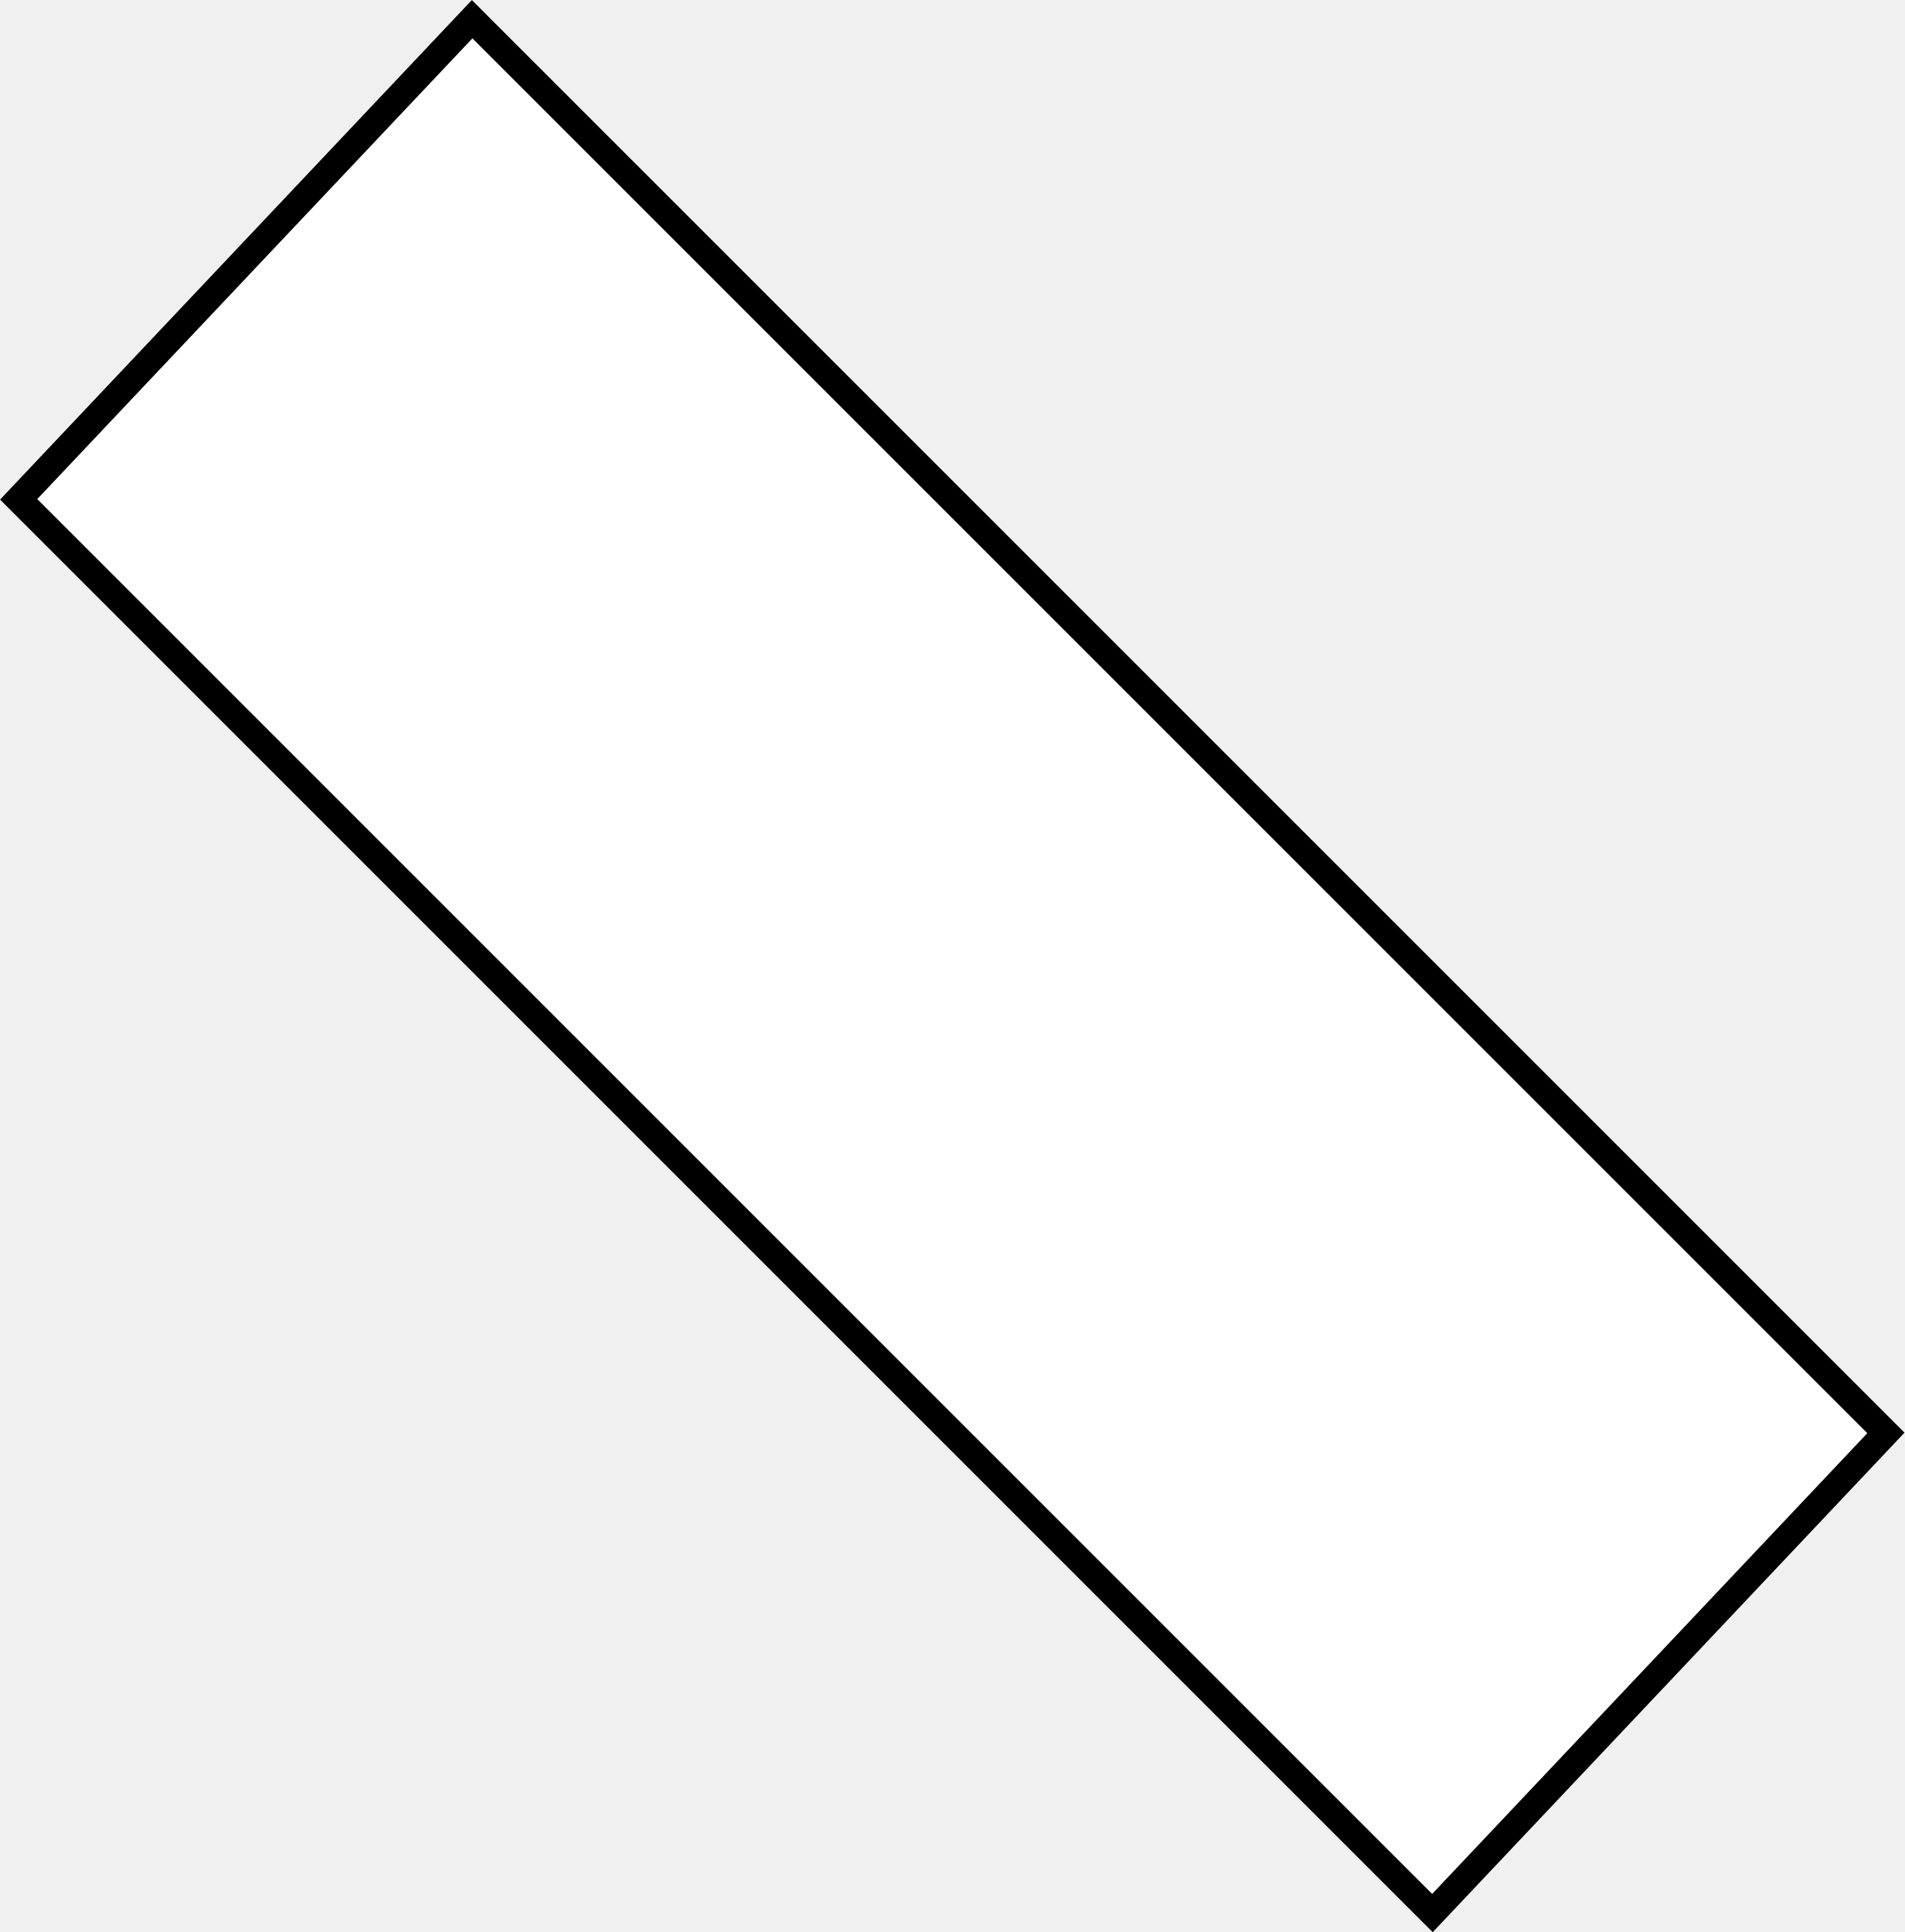
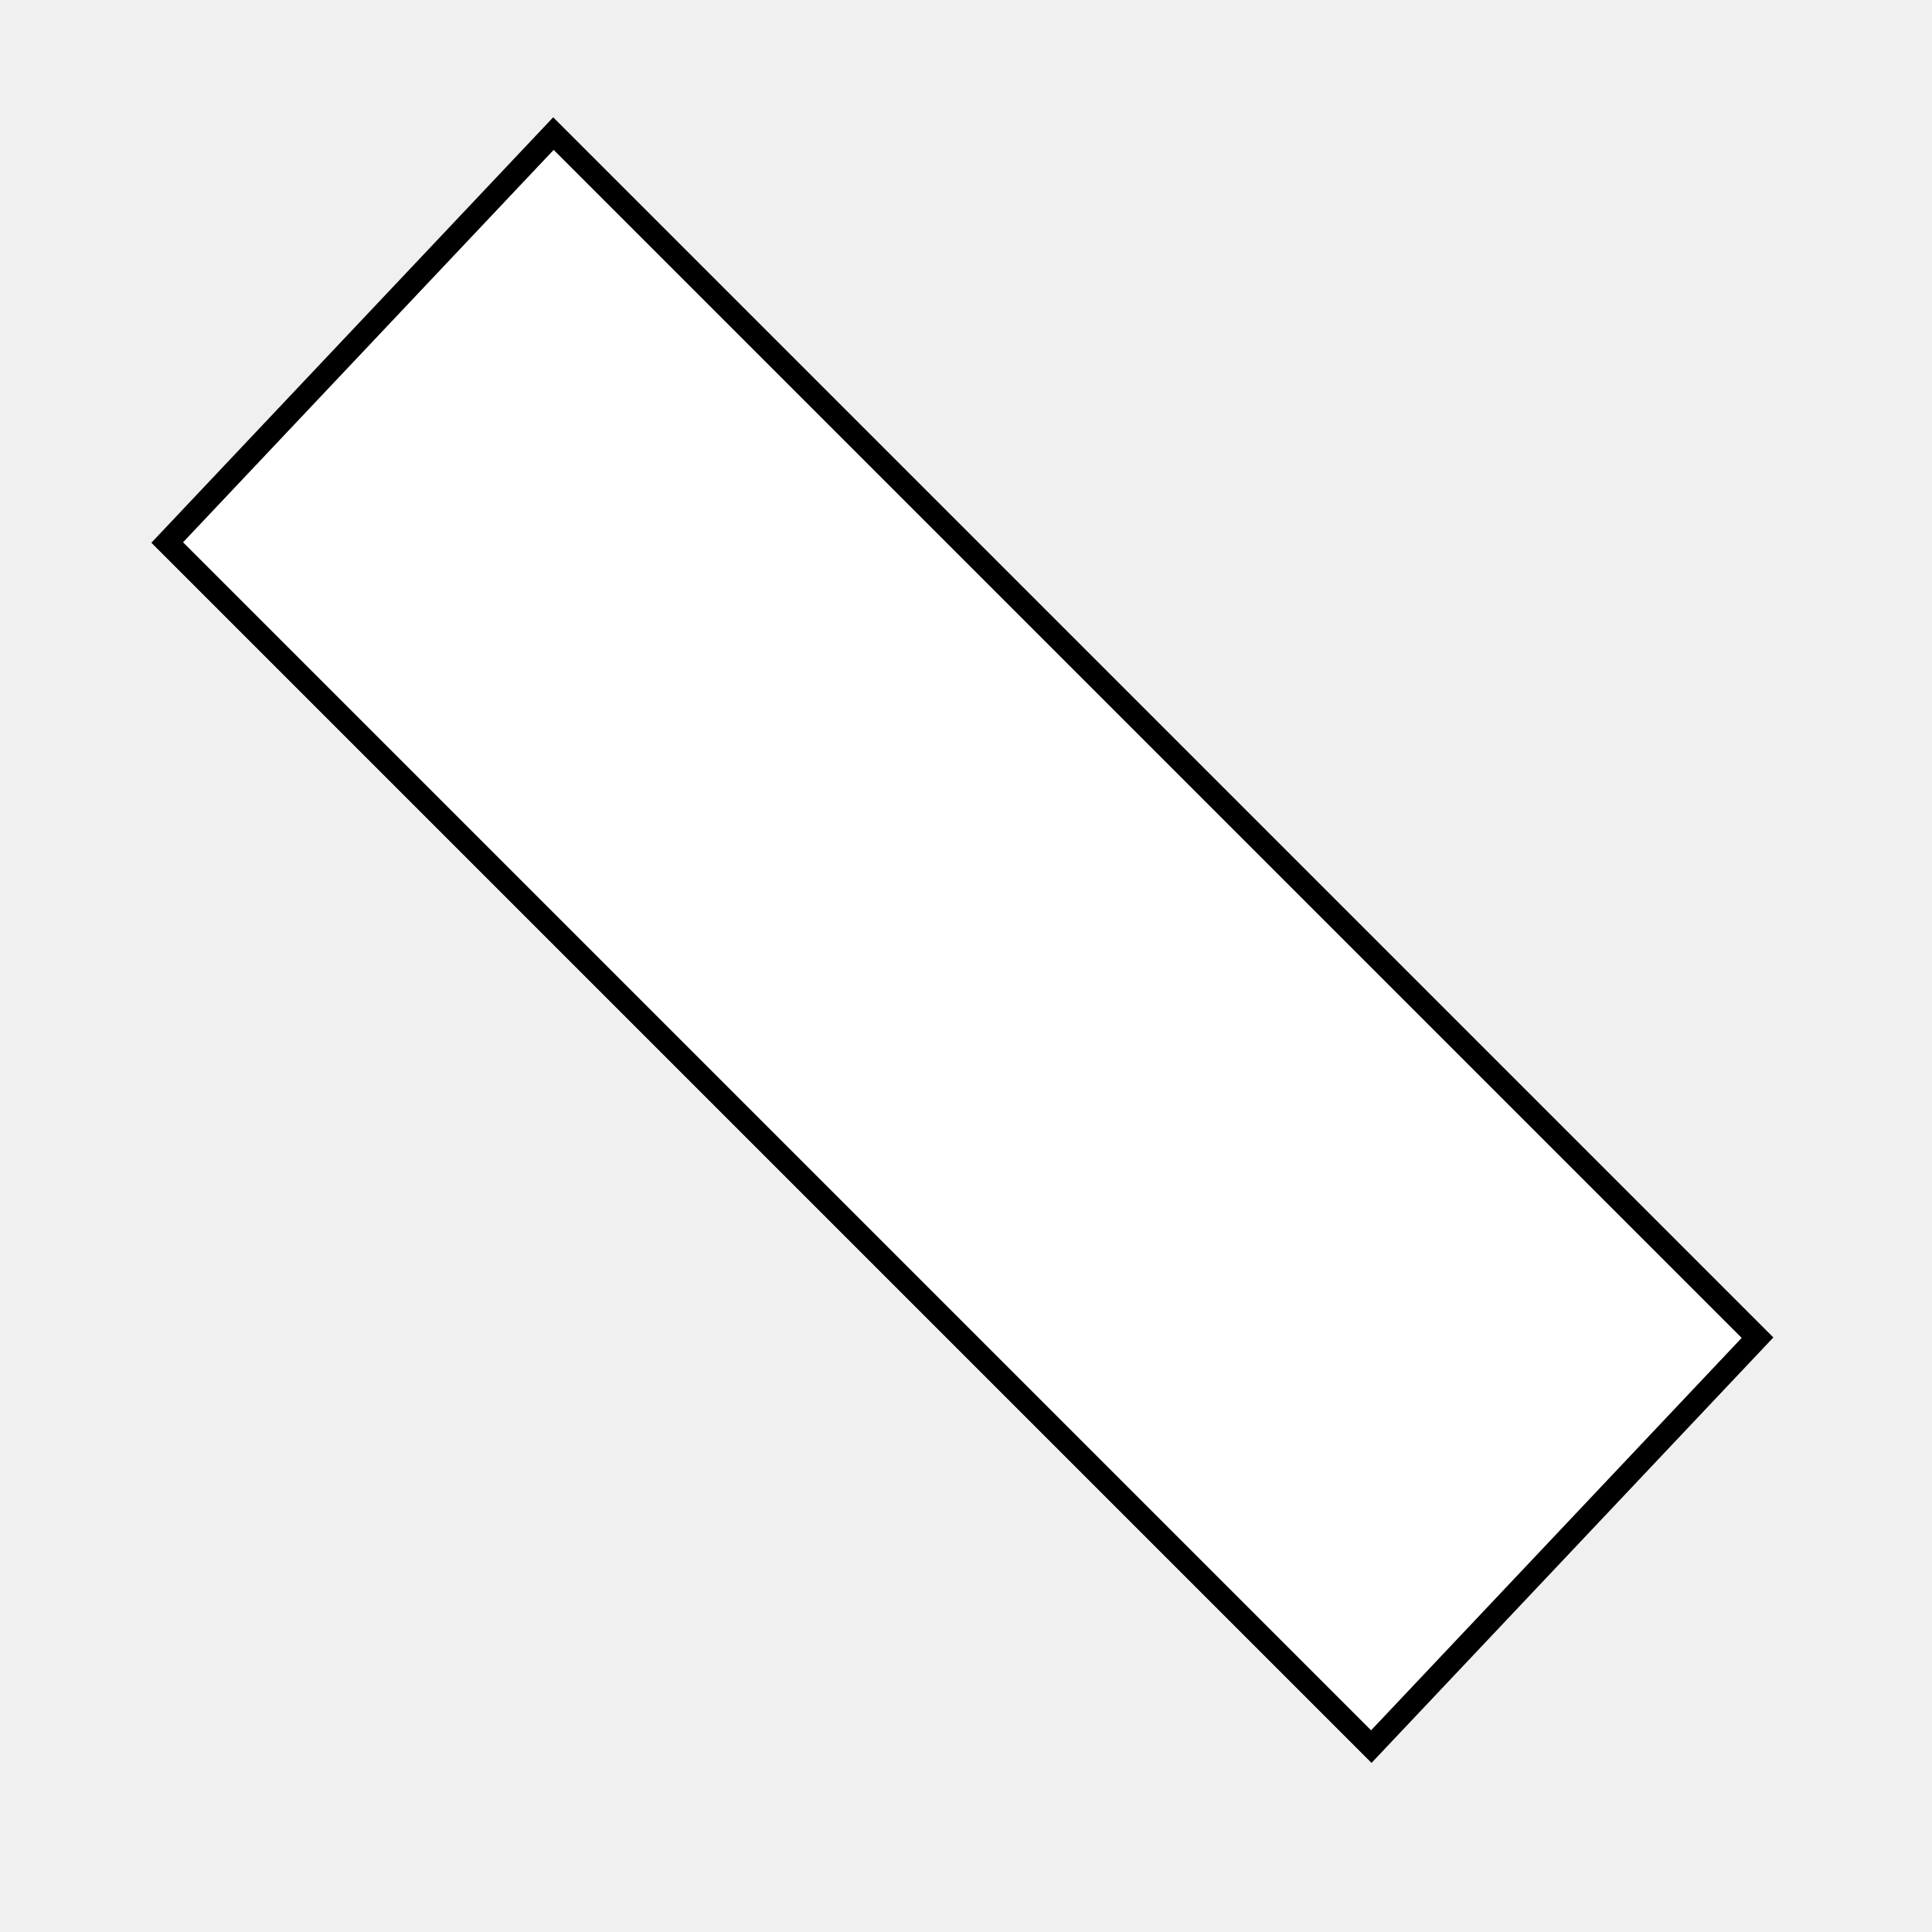
- <svg xmlns="http://www.w3.org/2000/svg" id="Layer_1" data-name="Layer 1" viewBox="0 0 71.39 72.43">
+ <svg xmlns="http://www.w3.org/2000/svg" id="Layer_1" version="1.1" viewBox="0 0 85.04 85.04">
  <defs>
    <style>
-       .cls-1 {
+       .st0 {
        fill: #fff;
        isolation: isolate;
        stroke: #000;
        stroke-miterlimit: 10;
      }
    </style>
  </defs>
-   <polygon class="cls-1" points=".7 18.72 53.7 71.72 70.7 53.72 17.7 .72 .7 18.72" />
+   <polygon class="st0" points="7.36 23.88 60.36 76.88 77.36 58.88 24.36 5.88 7.36 23.88" />
</svg>
